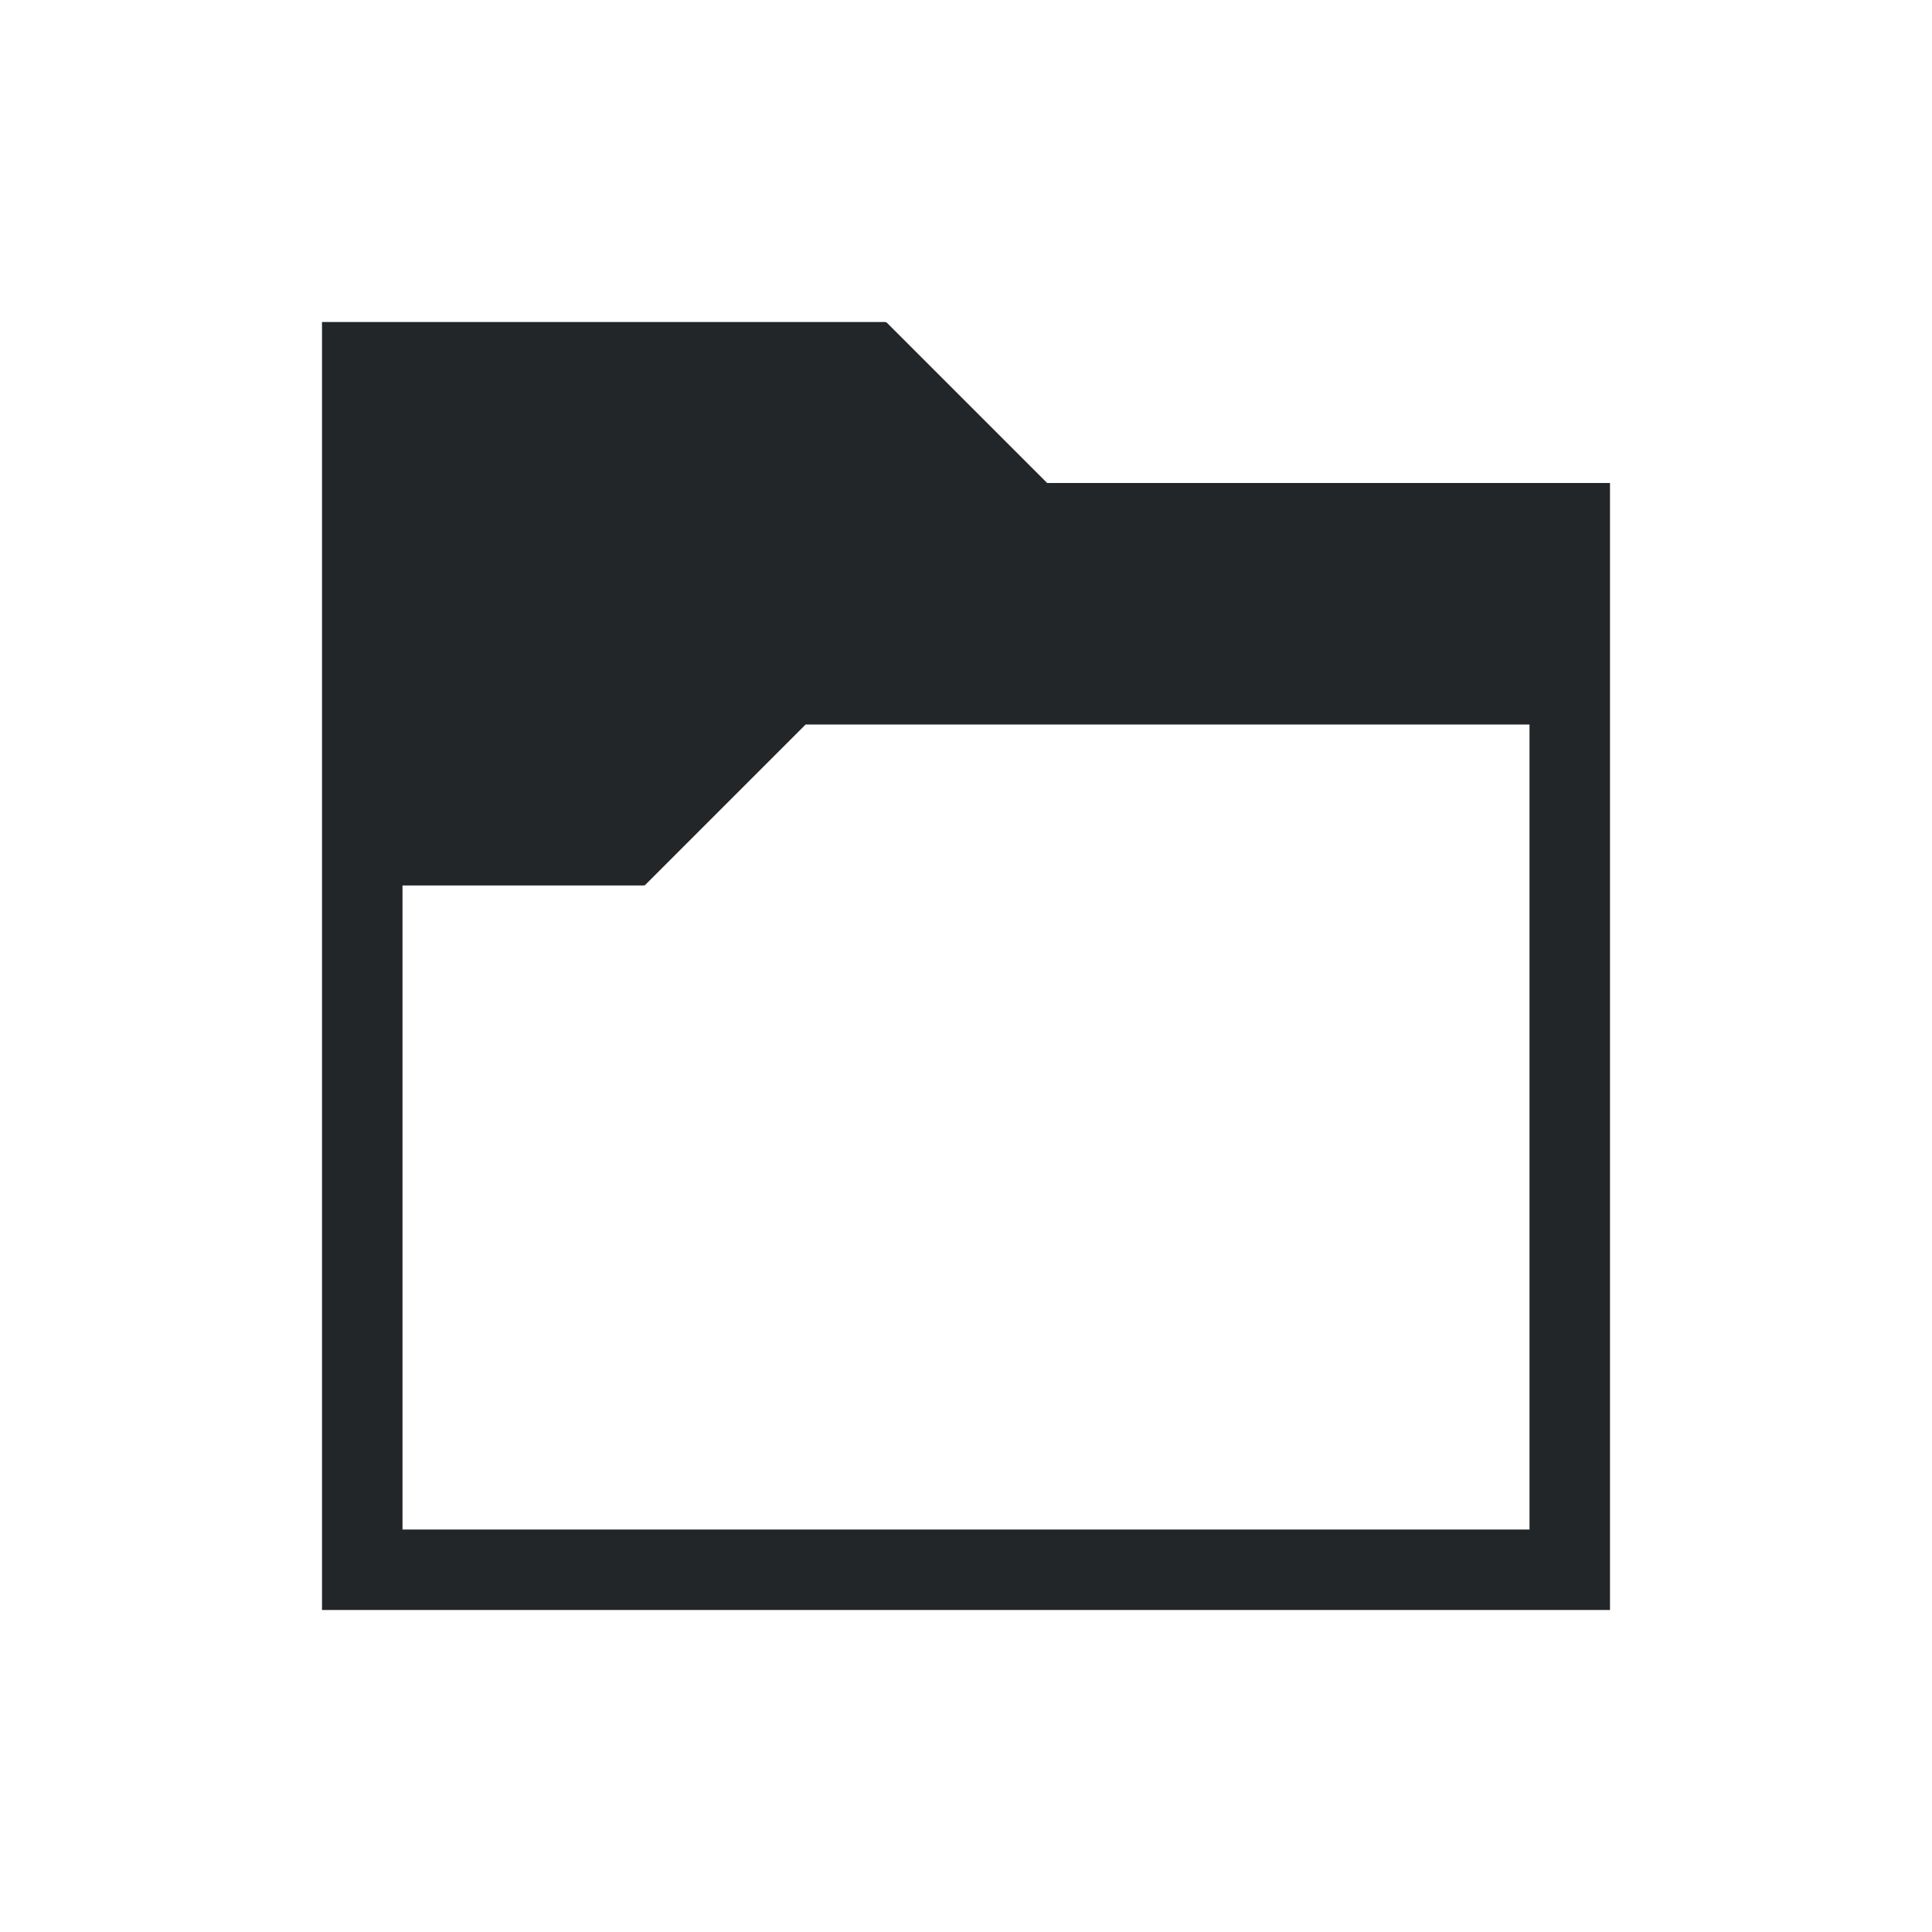
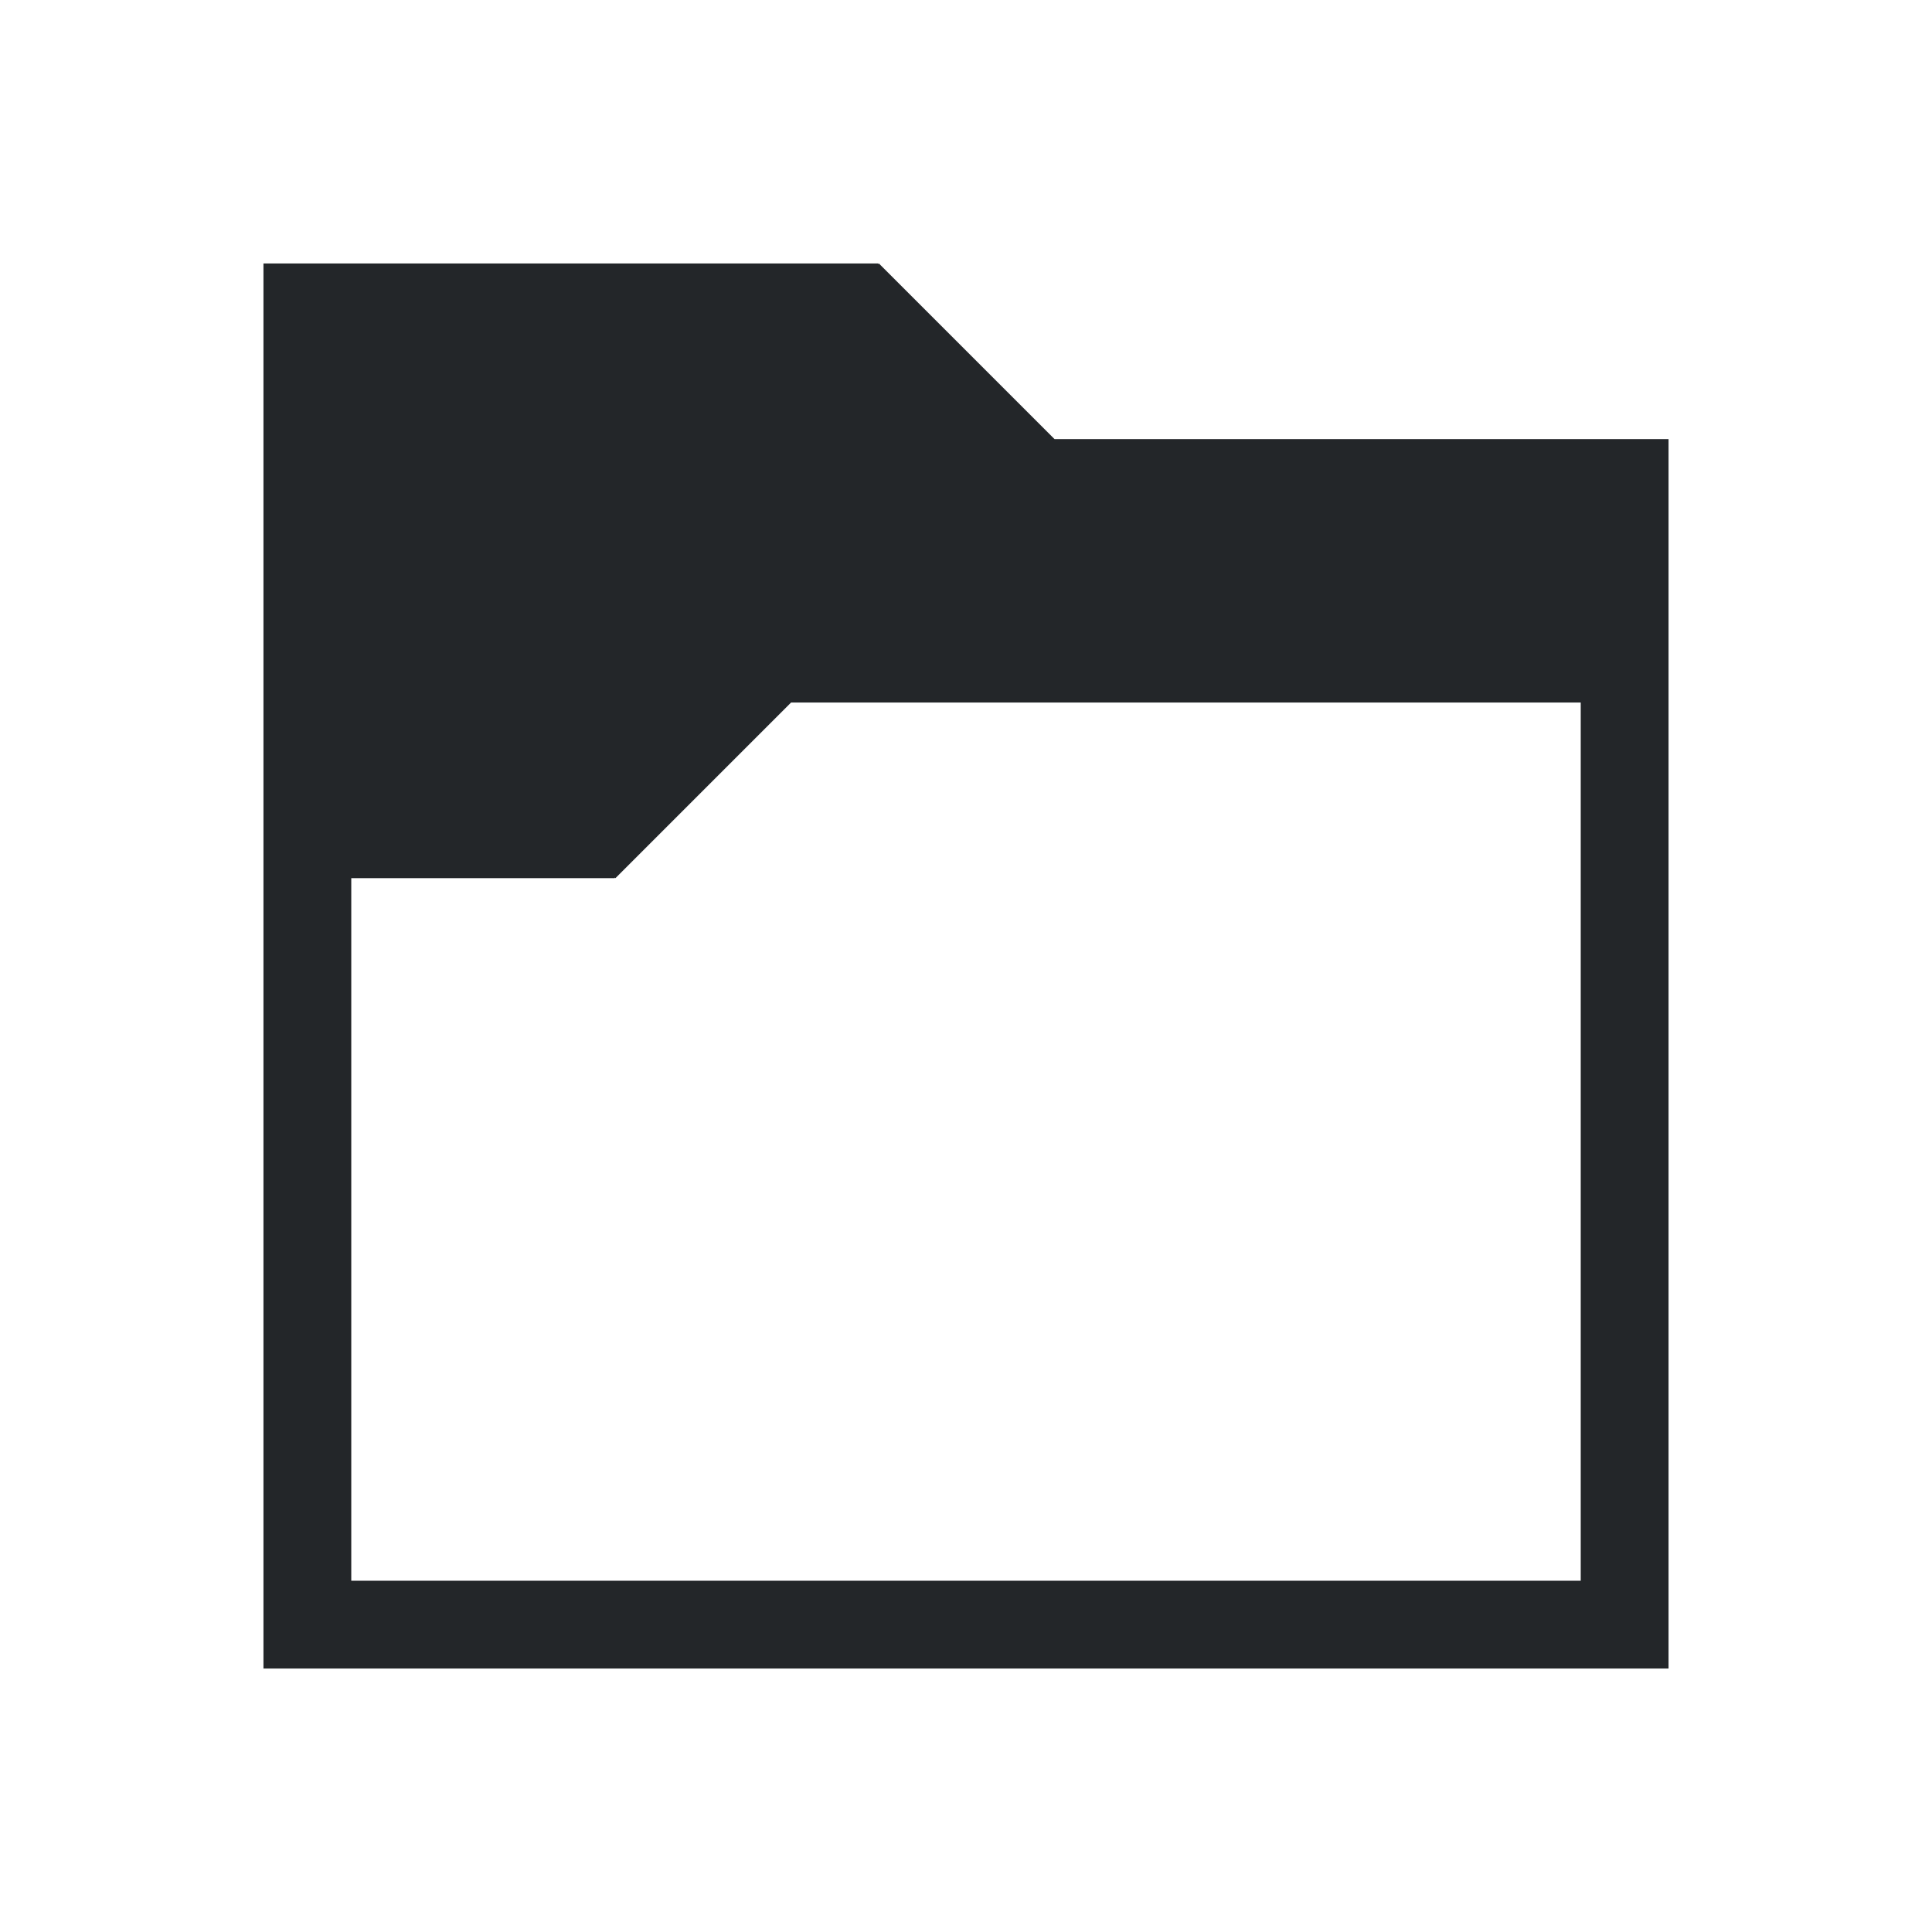
- <svg xmlns="http://www.w3.org/2000/svg" viewBox="0 0 24 24">
+ <svg xmlns="http://www.w3.org/2000/svg" viewBox="0 0 22 22">
  <defs id="defs3051">
    <style type="text/css" id="current-color-scheme">
      .ColorScheme-Text {
        color:#232629;
      }
      </style>
  </defs>
-   <g transform="translate(1,1)">
-     <path style="fill:currentColor;fill-opacity:1;stroke:none" d="m3 3v1 15h1 15v-1-13h-6.992l-2-2-.008.008v-.008h-6-1m6.008 5h8.992v10h-14v-8h3v-.008l.008.008 2-2" class="ColorScheme-Text" />
-   </g>
+   <path style="fill:currentColor;fill-opacity:1;stroke:none" d="m3 3v1 15h1 15v-1-13h-6.992l-2-2-.008.008v-.008h-6-1m6.008 5h8.992v10h-14v-8h3v-.008l.008.008 2-2" class="ColorScheme-Text" />
</svg>
